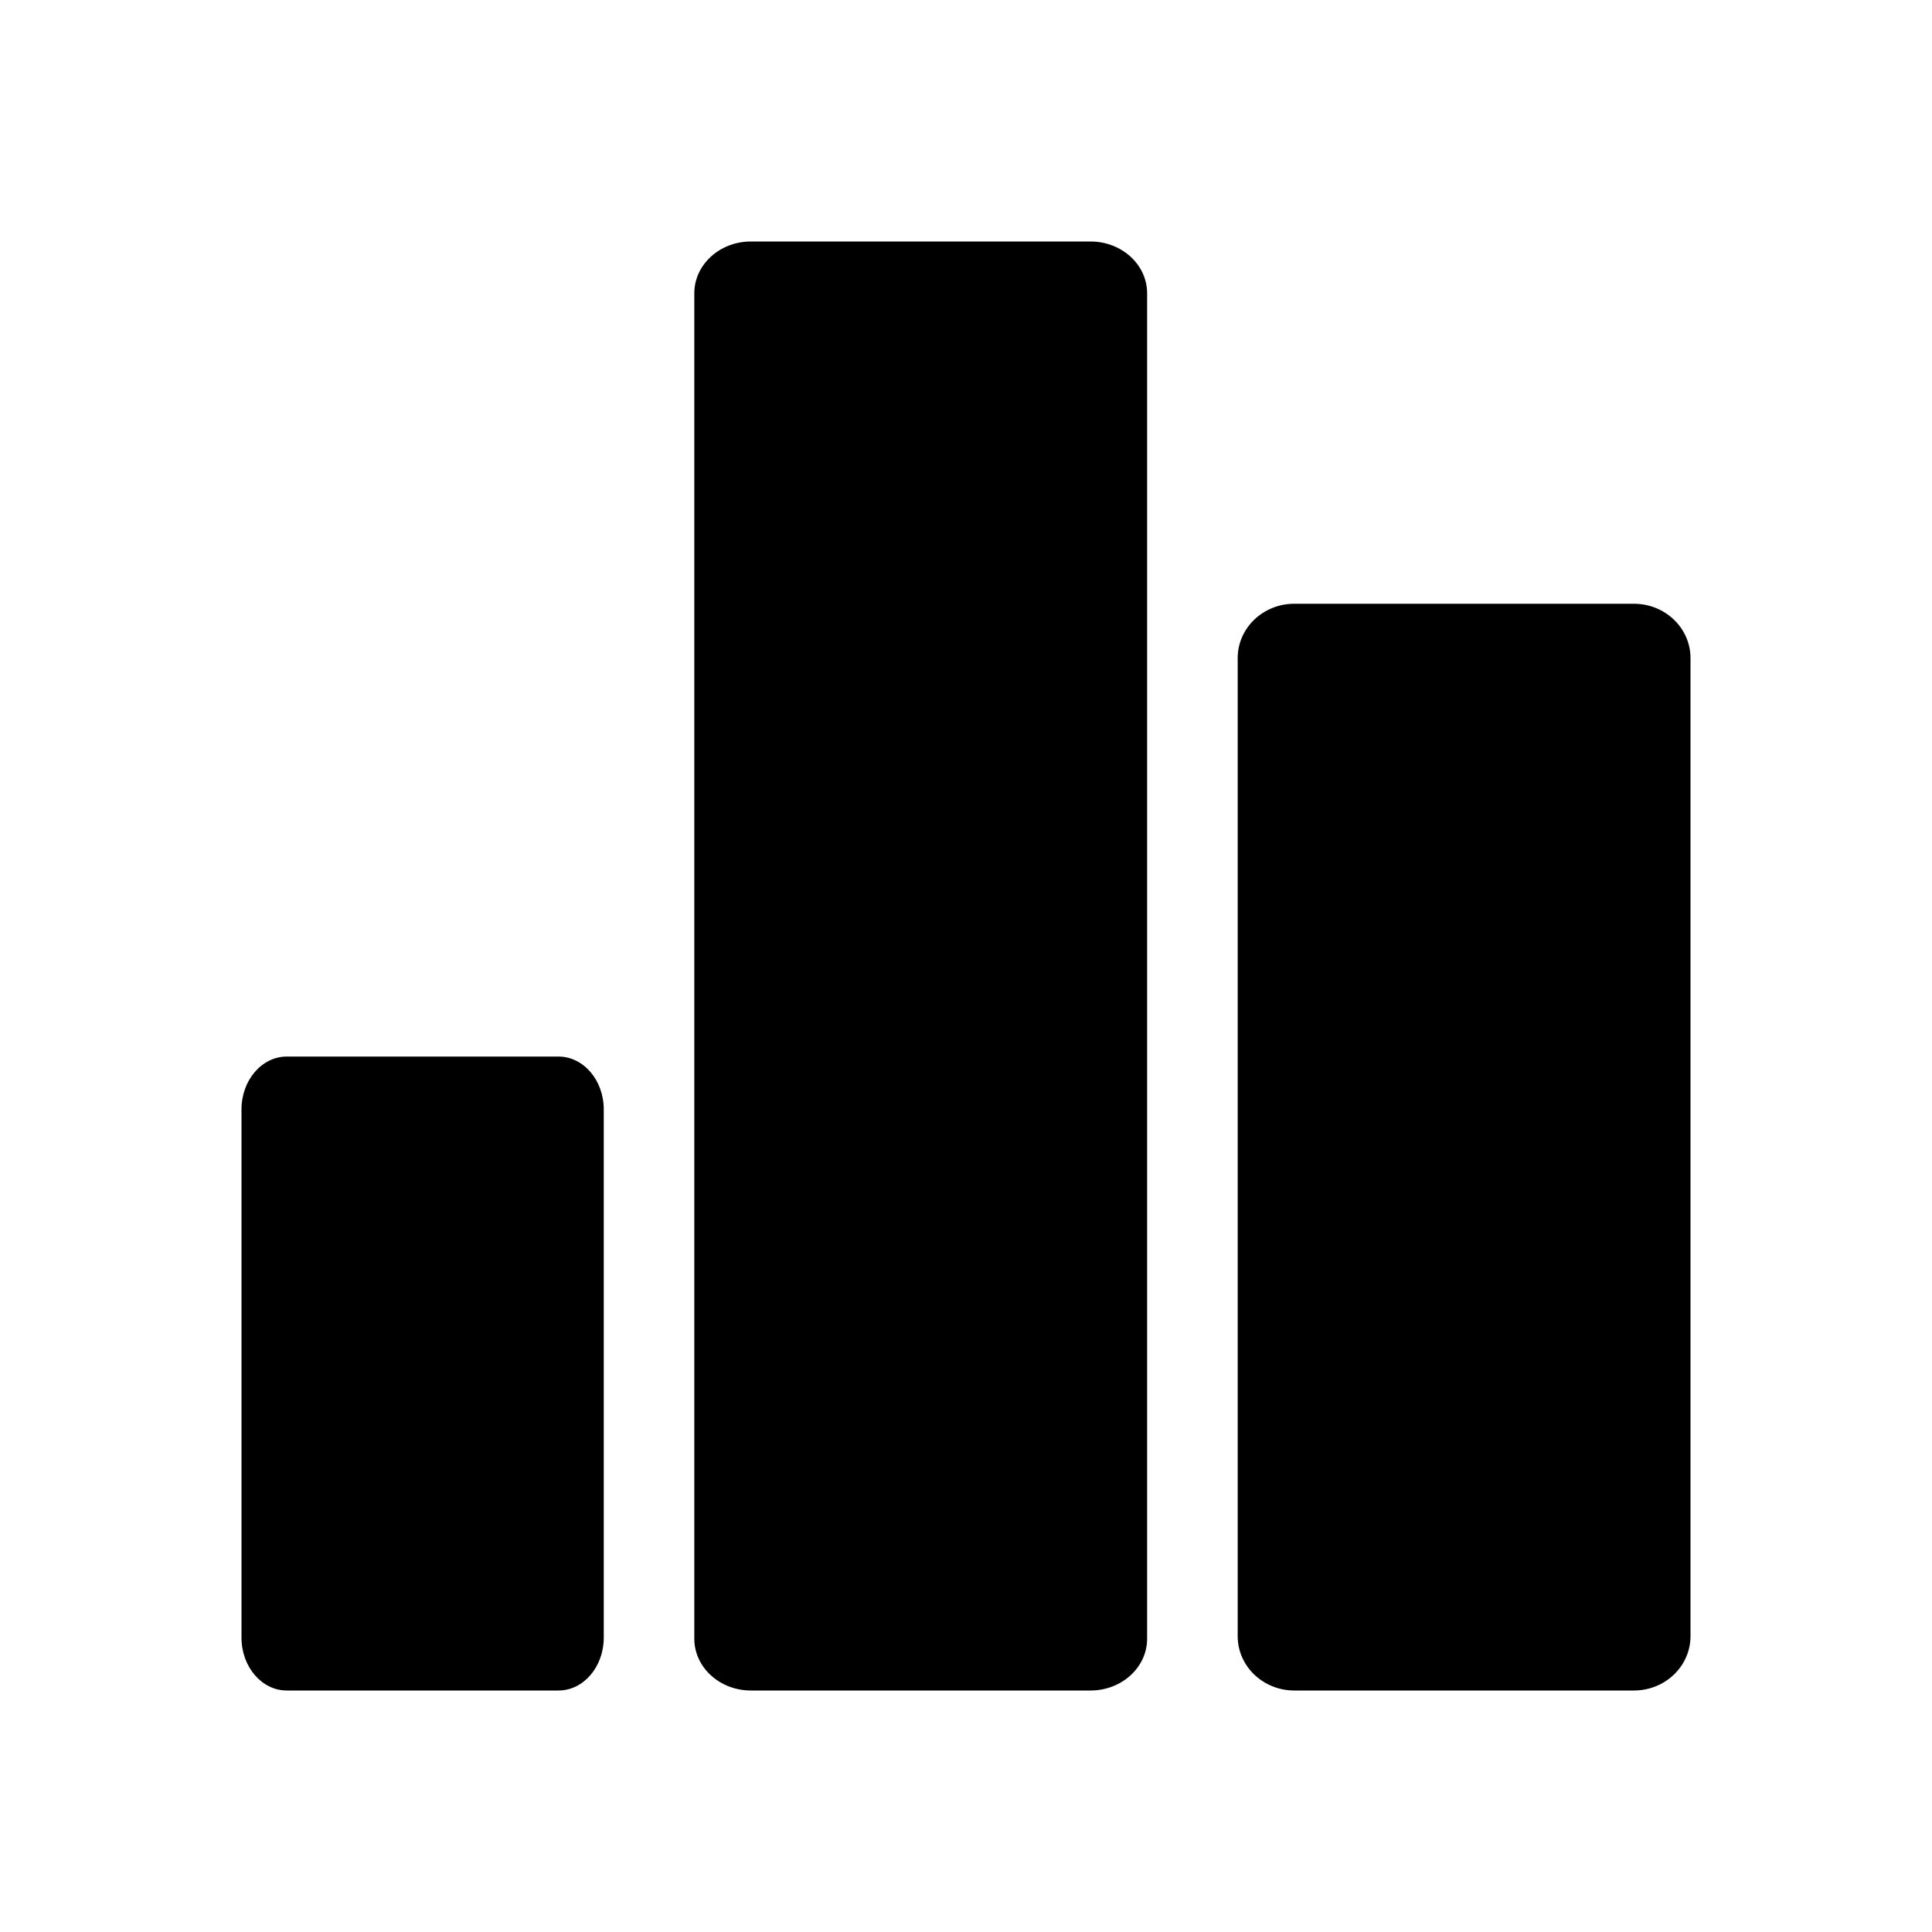
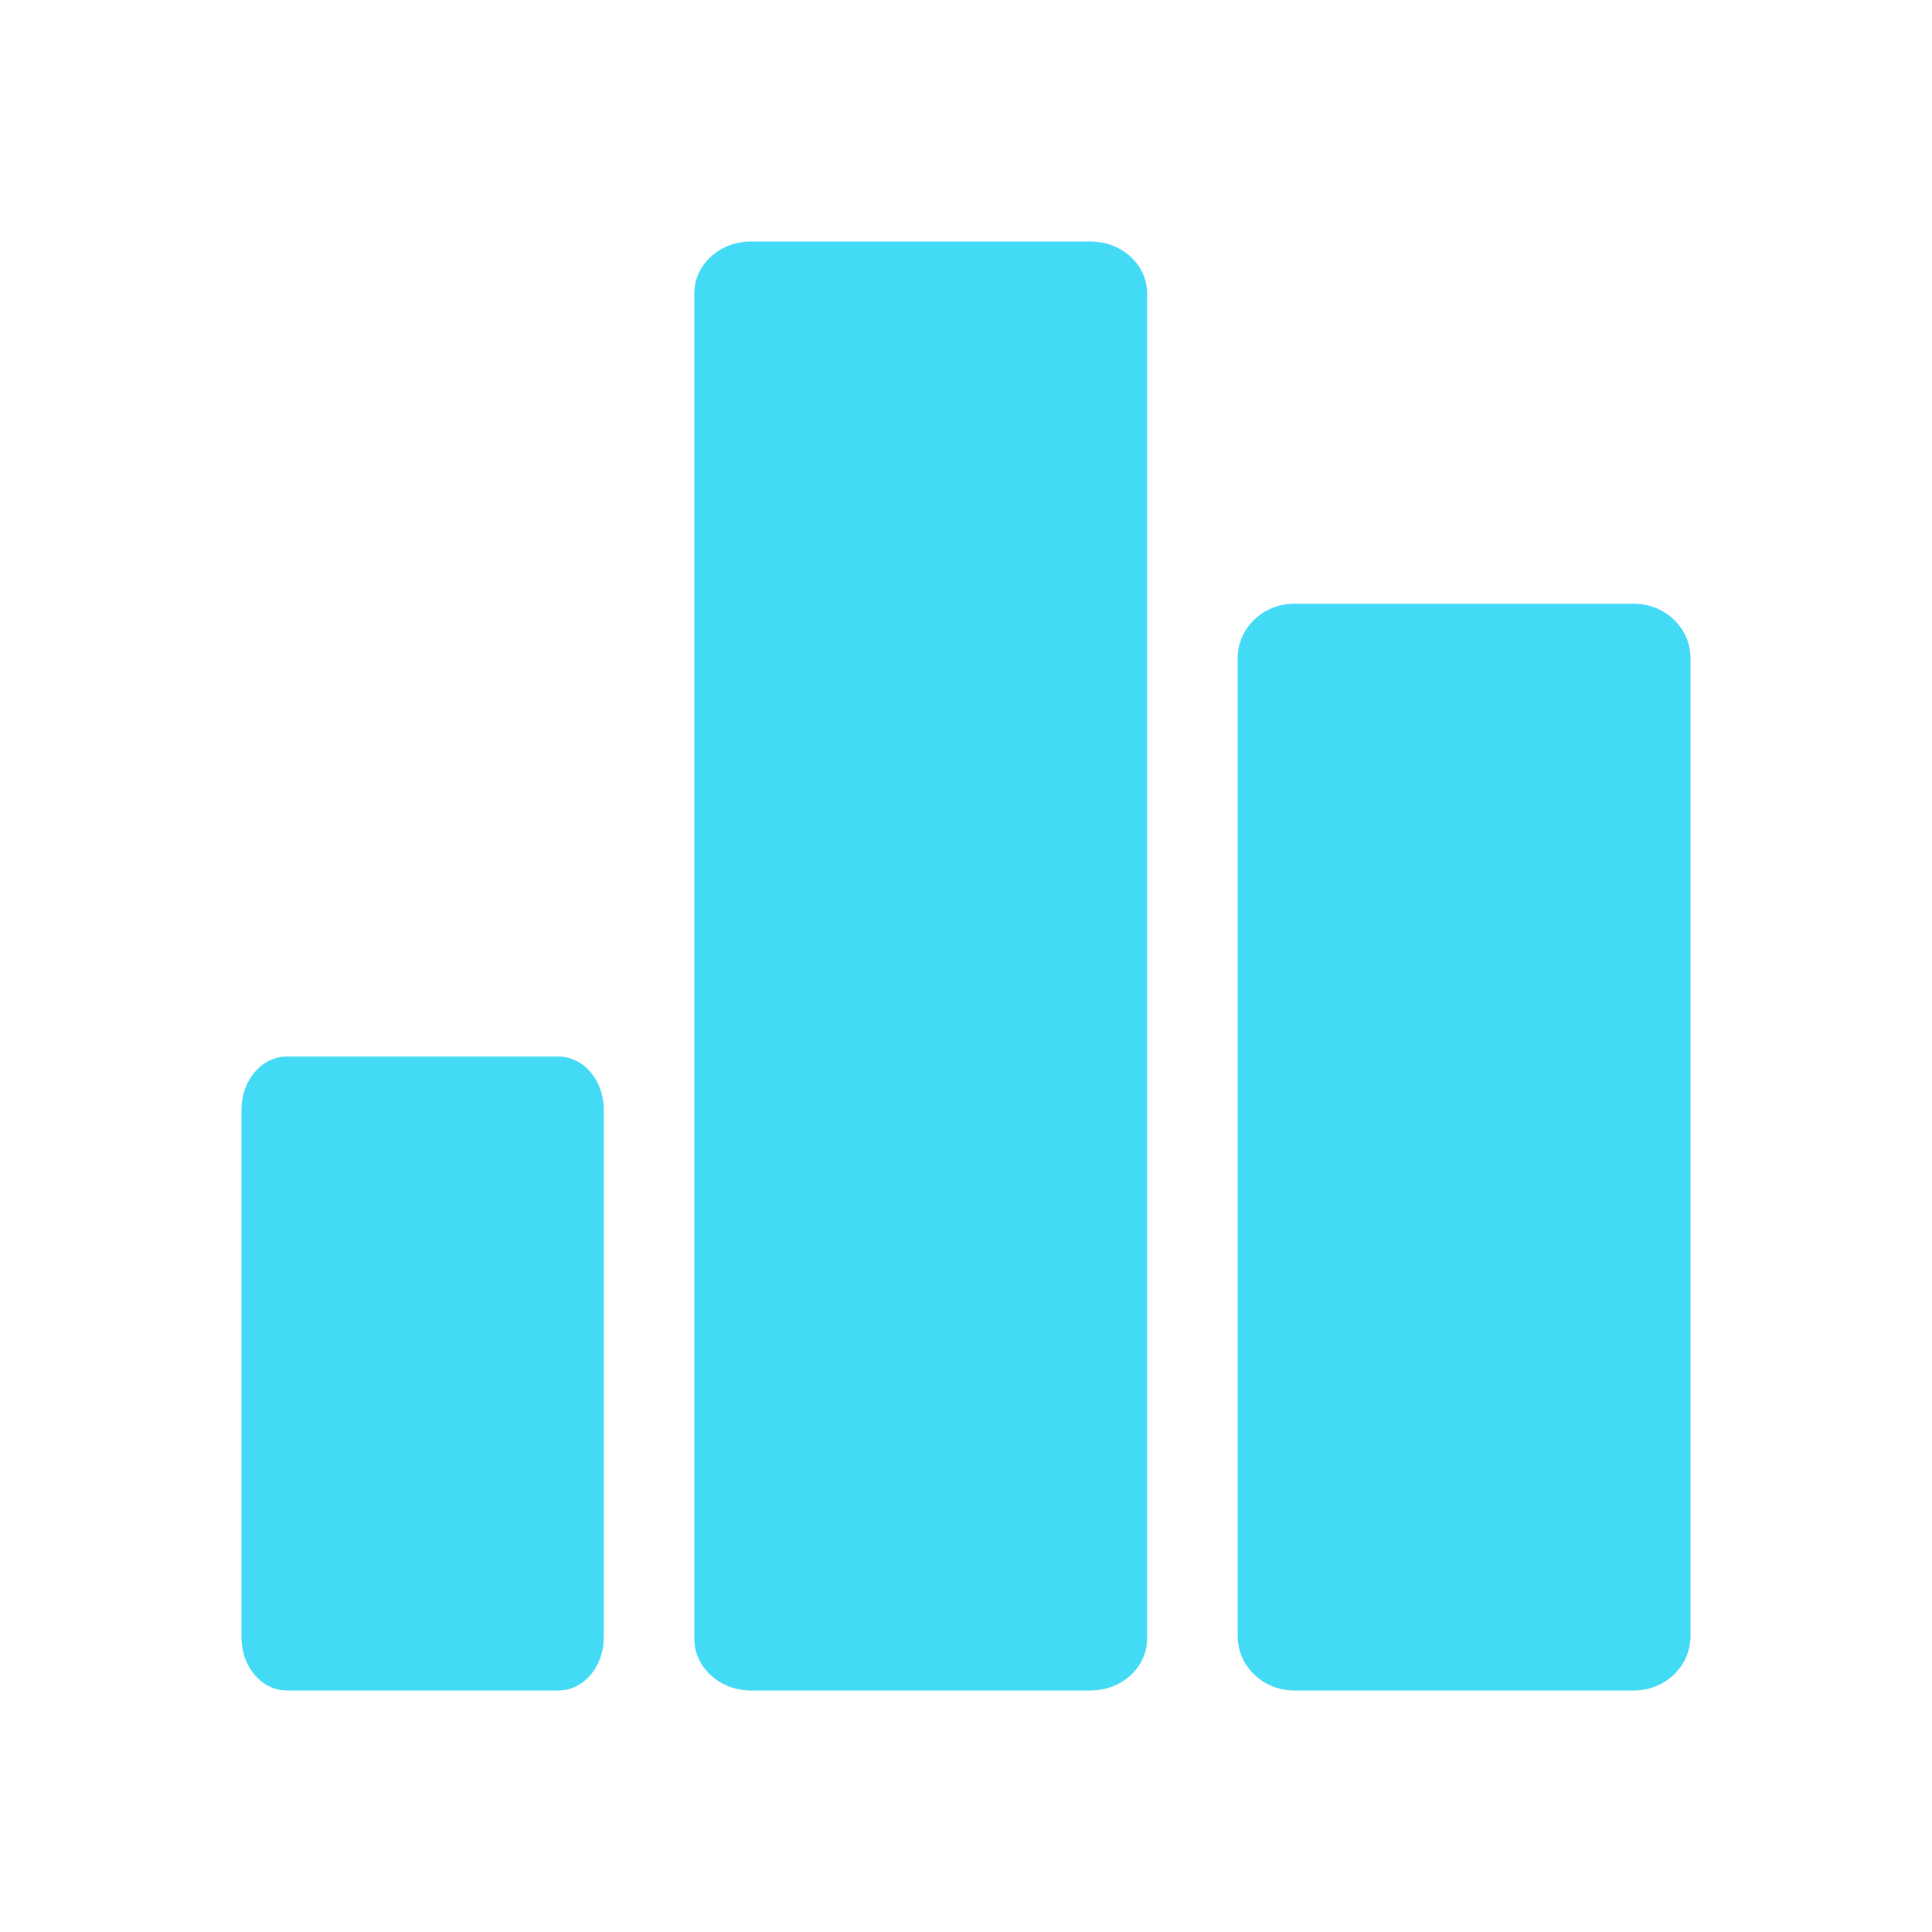
<svg xmlns="http://www.w3.org/2000/svg" width="24" height="24" viewBox="0 0 24 24" fill="none">
-   <path d="M6.938 13.125H3.562C3.252 13.125 3 13.419 3 13.781V20.344C3 20.706 3.252 21 3.562 21H6.938C7.248 21 7.5 20.706 7.5 20.344V13.781C7.5 13.419 7.248 13.125 6.938 13.125Z" fill="black" />
-   <path d="M20.297 7.5H16.078C15.69 7.5 15.375 7.802 15.375 8.175V20.325C15.375 20.698 15.69 21 16.078 21H20.297C20.685 21 21 20.698 21 20.325V8.175C21 7.802 20.685 7.5 20.297 7.5Z" fill="black" />
-   <path d="M13.547 3H9.328C8.94 3 8.625 3.288 8.625 3.643V20.357C8.625 20.712 8.94 21 9.328 21H13.547C13.935 21 14.25 20.712 14.25 20.357V3.643C14.25 3.288 13.935 3 13.547 3Z" fill="black" />
+   <path d="M6.938 13.125H3.562C3.252 13.125 3 13.419 3 13.781V20.344C3 20.706 3.252 21 3.562 21H6.938C7.248 21 7.5 20.706 7.5 20.344V13.781C7.5 13.419 7.248 13.125 6.938 13.125Z" fill="#43daf5" />
+   <path d="M20.297 7.5H16.078C15.69 7.5 15.375 7.802 15.375 8.175V20.325C15.375 20.698 15.69 21 16.078 21H20.297C20.685 21 21 20.698 21 20.325V8.175C21 7.802 20.685 7.5 20.297 7.5Z" fill="#43daf5" />
+   <path d="M13.547 3H9.328C8.94 3 8.625 3.288 8.625 3.643V20.357C8.625 20.712 8.94 21 9.328 21H13.547C13.935 21 14.25 20.712 14.25 20.357V3.643C14.25 3.288 13.935 3 13.547 3Z" fill="#43daf5" />
</svg>
